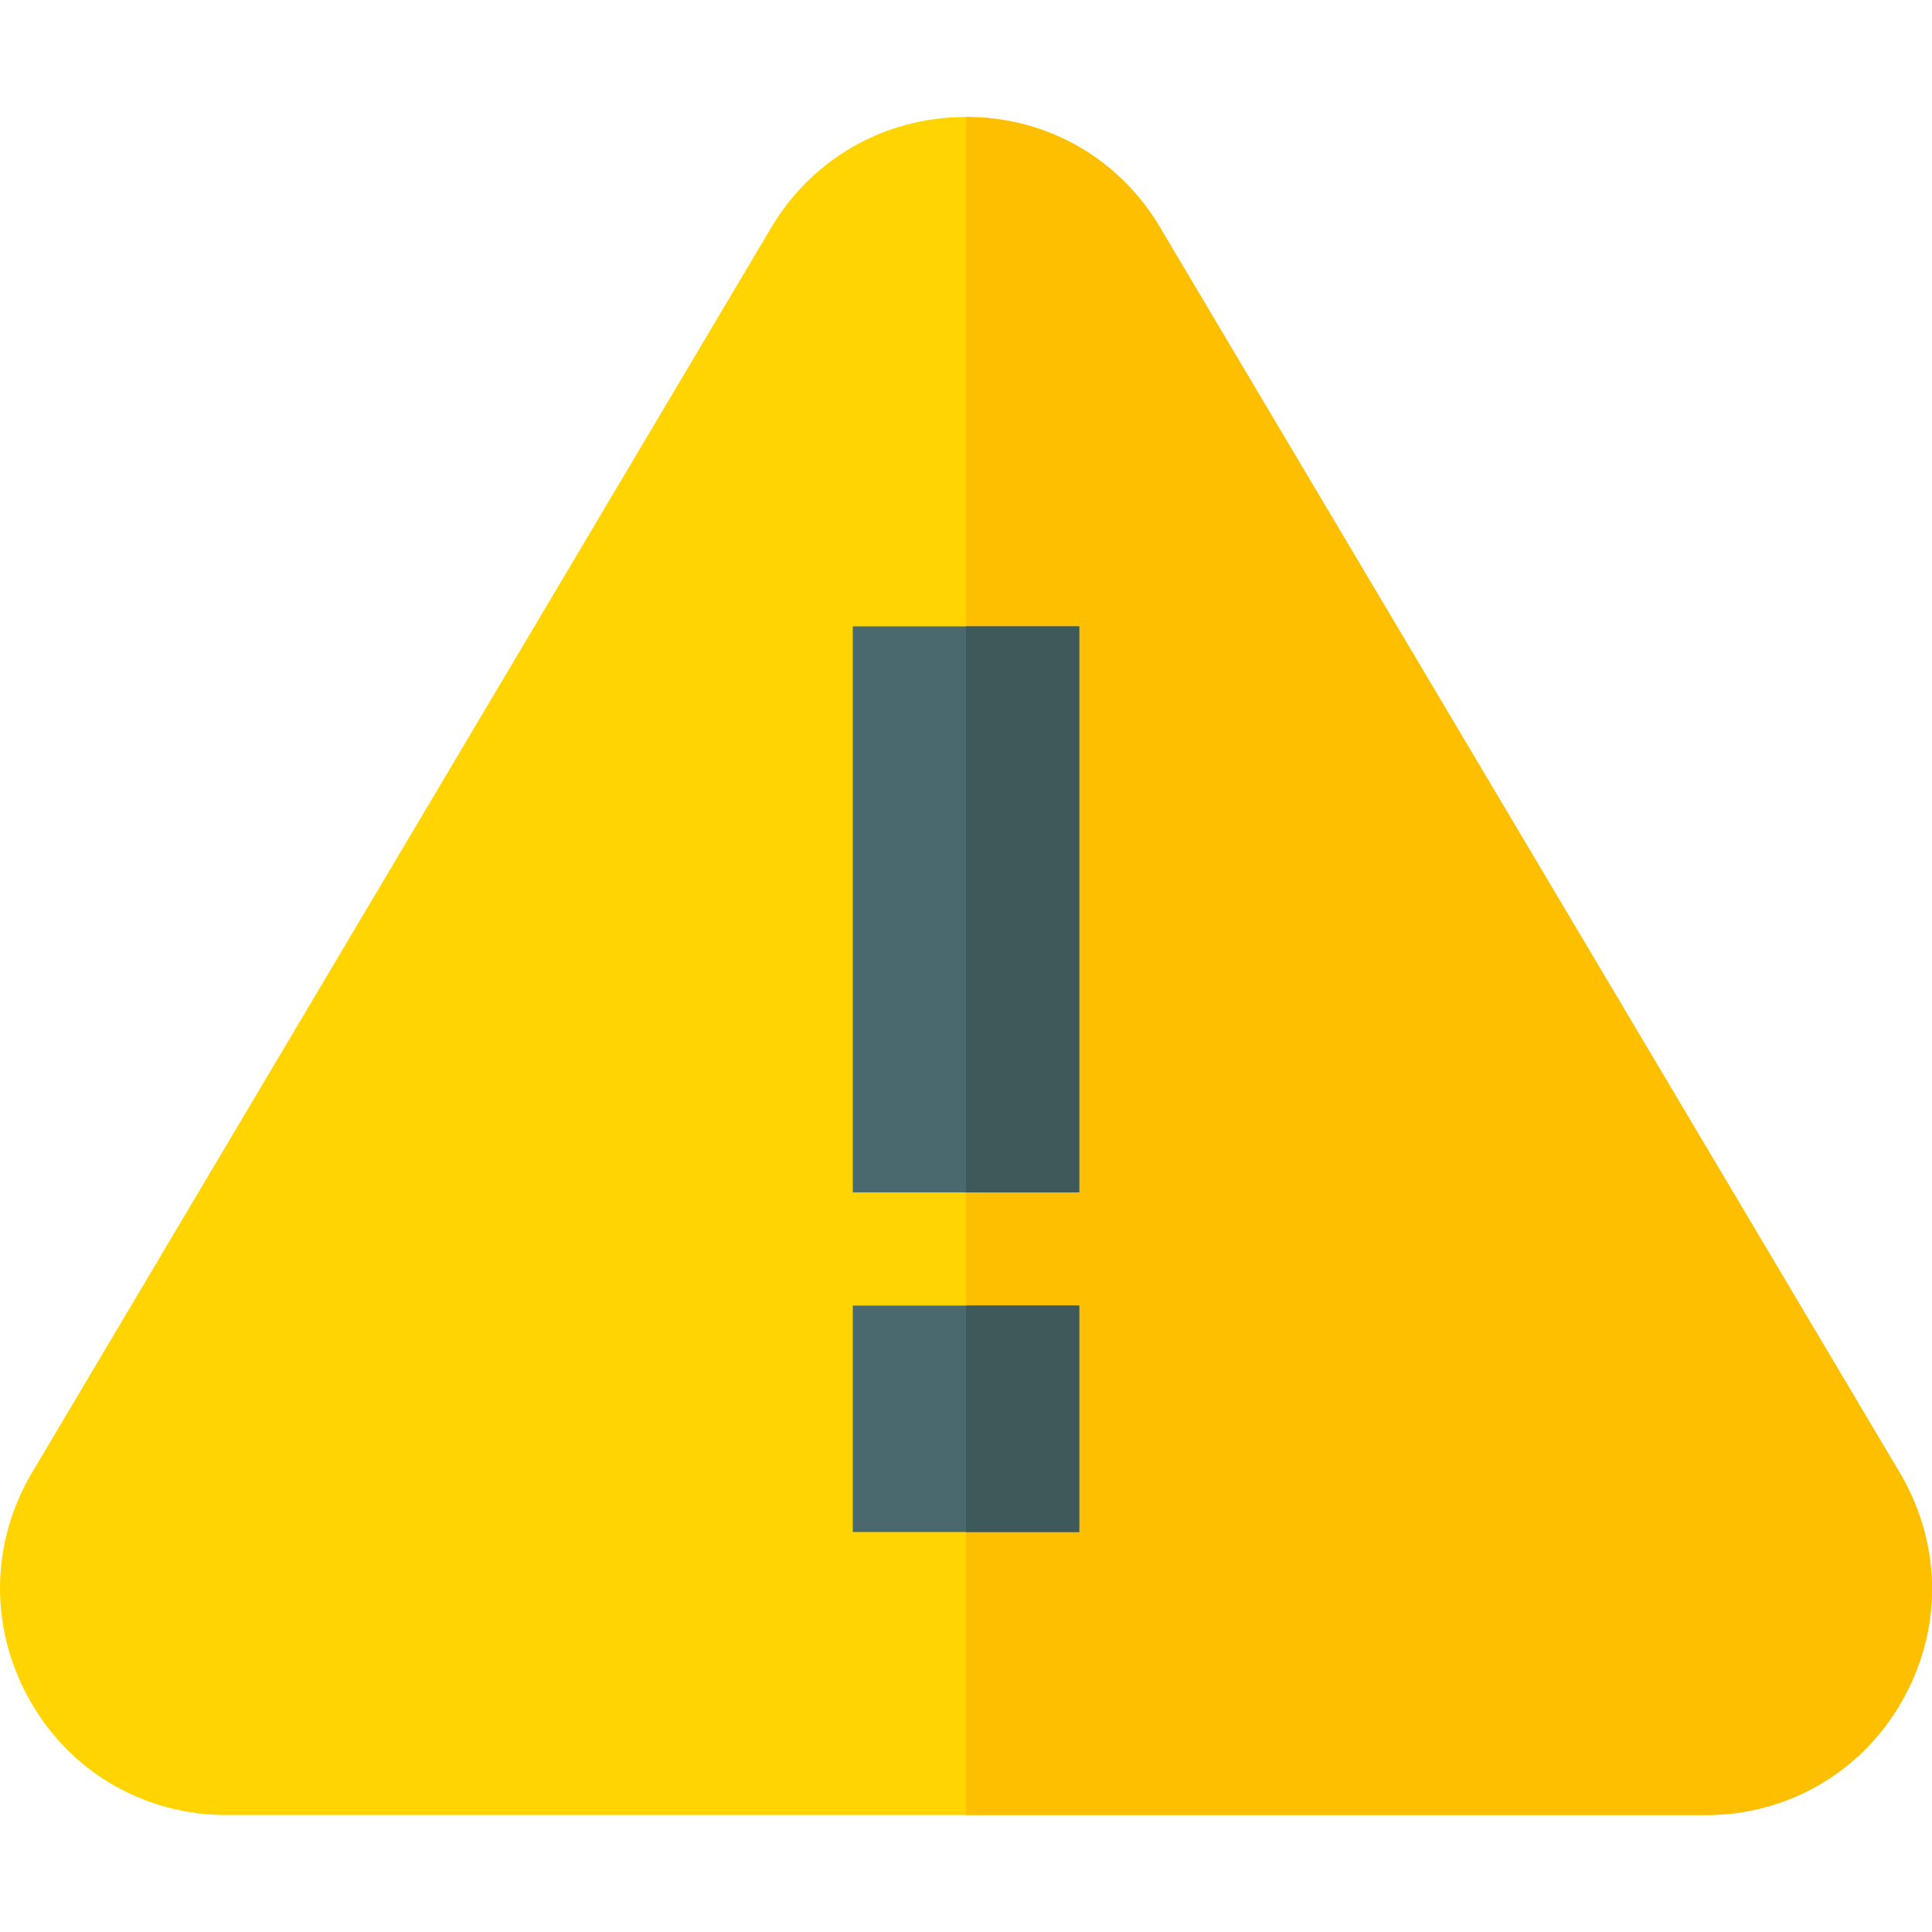
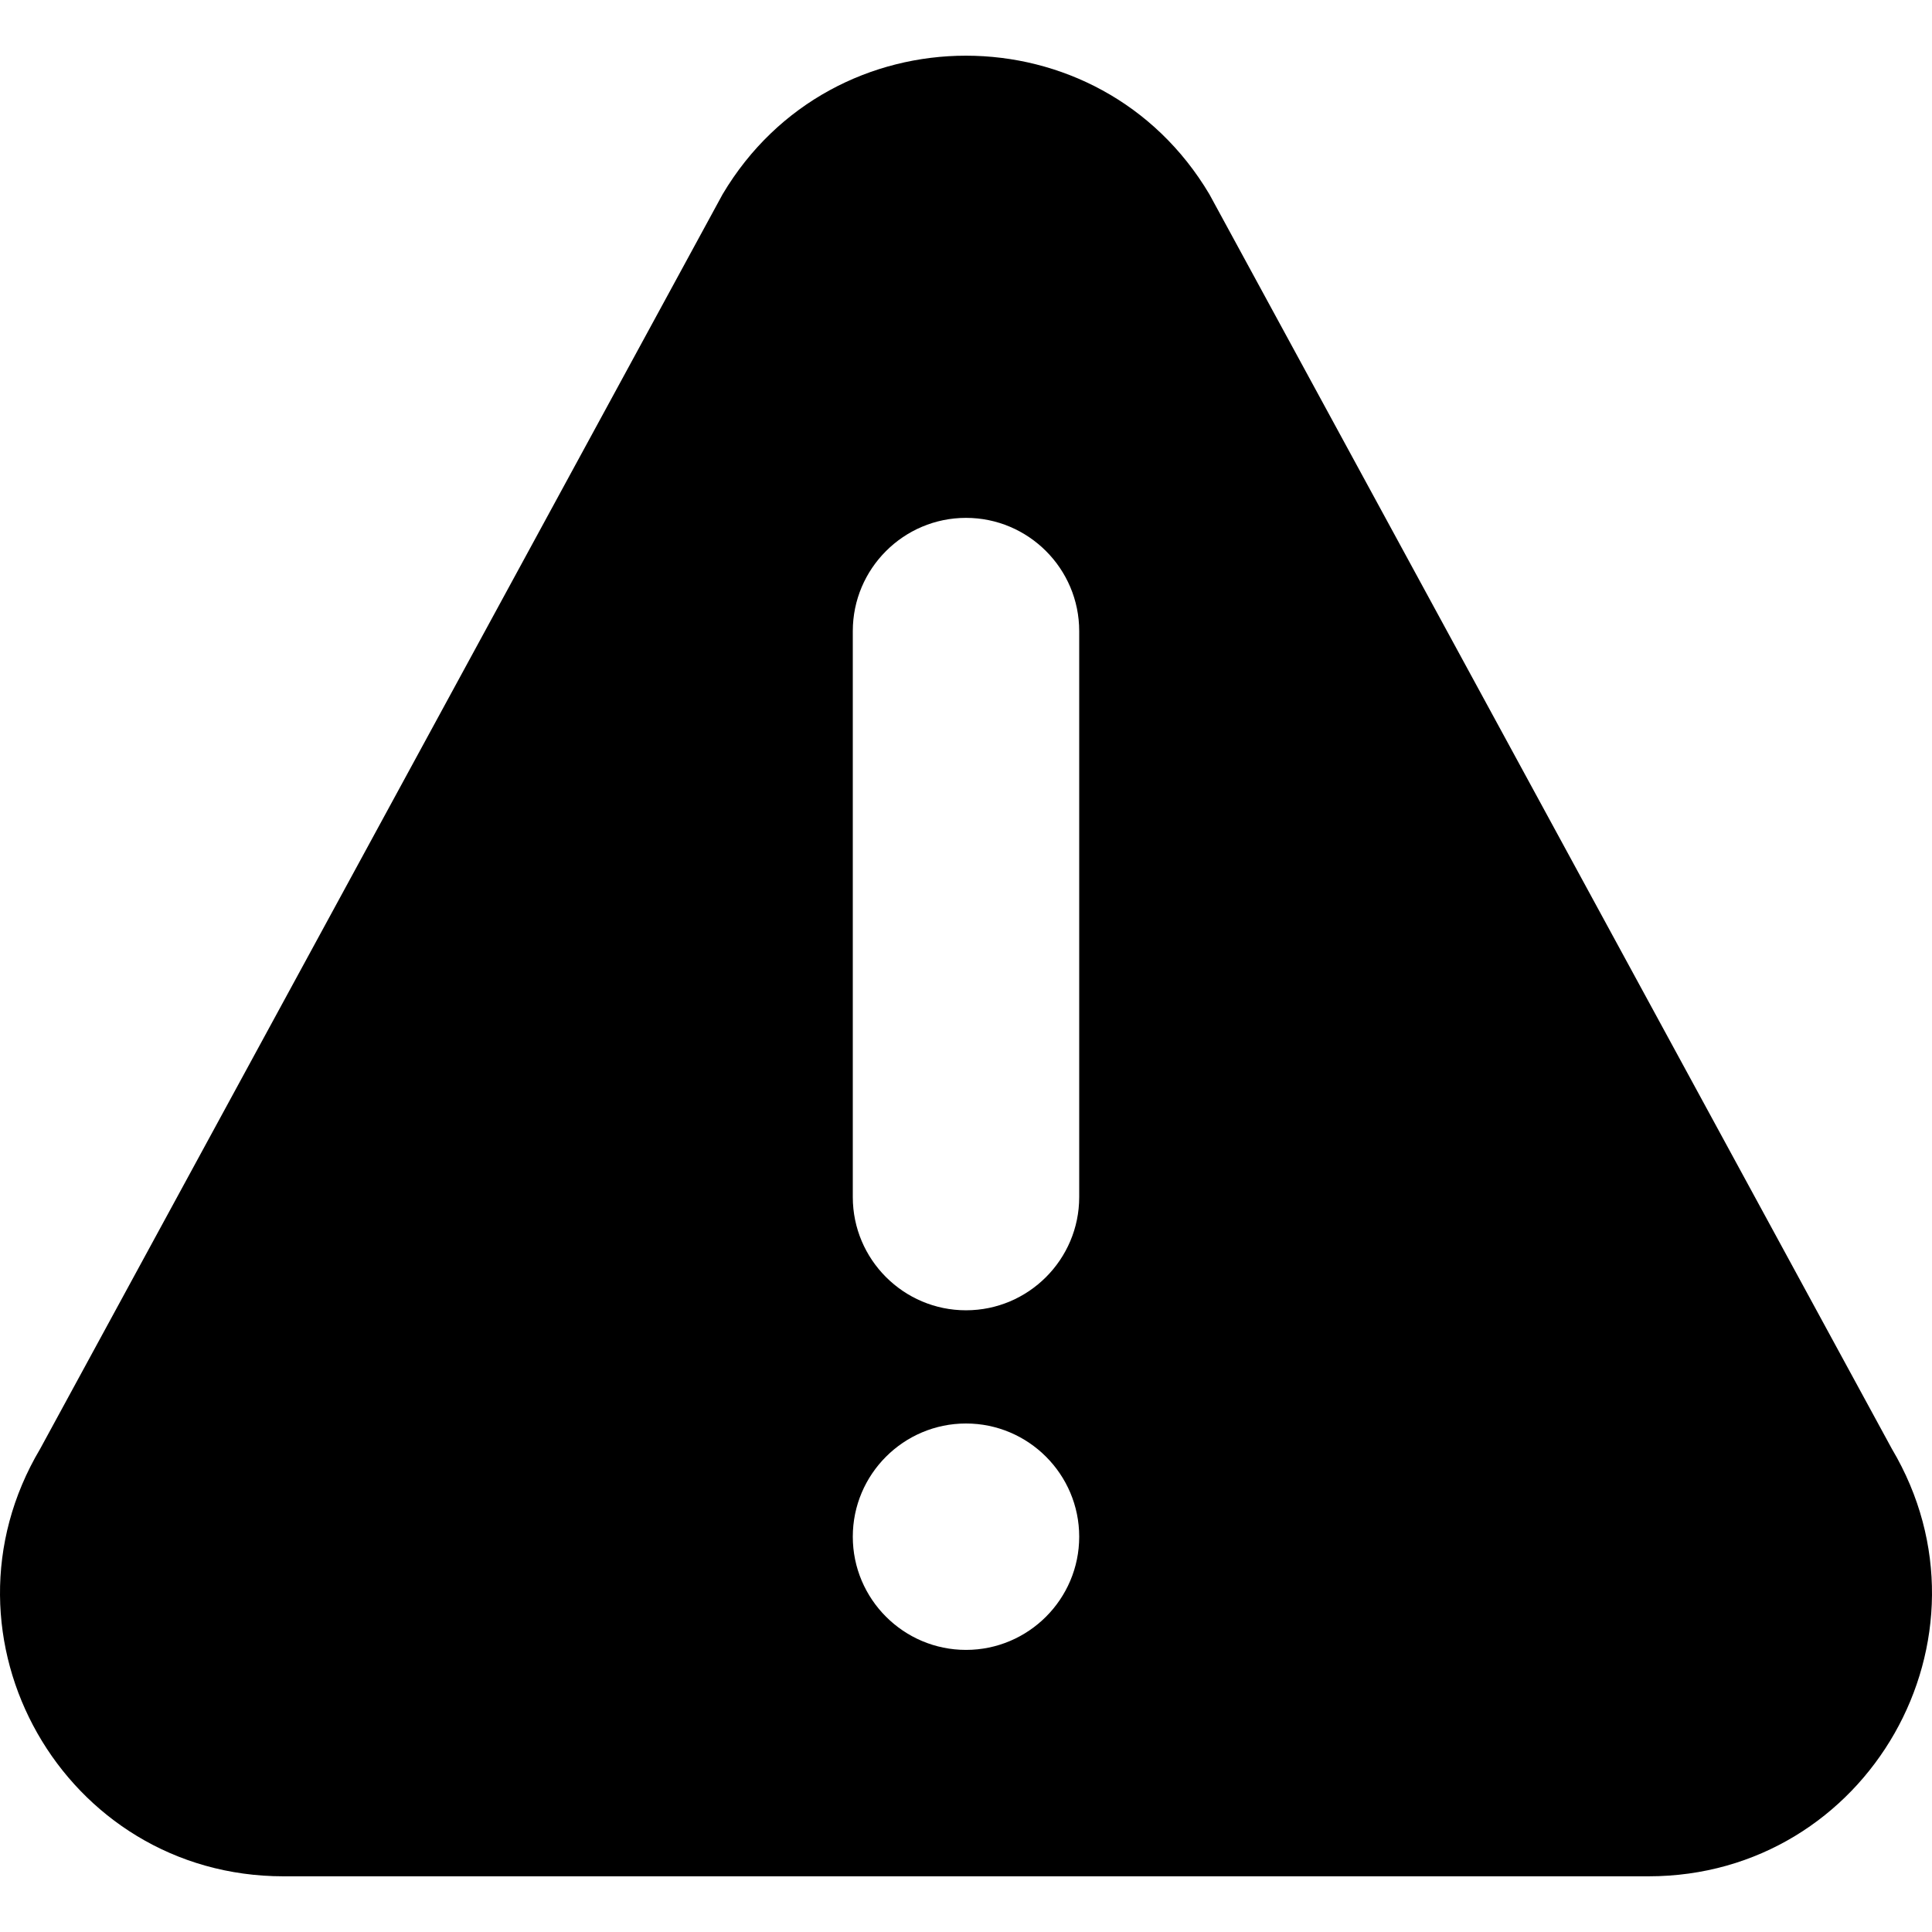
- <svg xmlns="http://www.w3.org/2000/svg" version="1.1" id="Capa_1" x="0px" y="0px" viewBox="0 0 512 512" style="enable-background:new 0 0 512 512;" xml:space="preserve">
-   <path style="fill:#FFD400;" d="M504.048,391.299L308.2,61.6c-10.8-19.201-30.301-30.601-52.2-30.601s-41.4,11.4-52.2,30.3  L7.692,391.6c-10.501,18.9-10.201,41.1,0.601,59.7c10.8,18.6,30.298,29.7,51.599,29.7h392.257c21.301,0,40.8-11.1,51.599-29.7  C514.549,432.699,514.849,410.5,504.048,391.299z" />
-   <path style="fill:#FDBF00;" d="M503.747,451.299c-10.8,18.6-30.298,29.7-51.599,29.7H256v-450c21.899,0,41.4,11.4,52.2,30.601  l195.848,329.7C514.849,410.5,514.549,432.699,503.747,451.299z" />
+ <svg xmlns="http://www.w3.org/2000/svg" version="1.1" id="Layer_1" x="0px" y="0px" viewBox="0 0 512 512" style="enable-background:new 0 0 512 512;" xml:space="preserve">
  <g>
-     <rect x="226" y="345.999" style="fill:#4A696F;" width="60" height="60" />
-     <rect x="226" y="165.999" style="fill:#4A696F;" width="60" height="150" />
-   </g>
-   <g>
-     <rect x="256" y="165.999" style="fill:#3E5959;" width="30" height="150" />
-     <rect x="256" y="345.999" style="fill:#3E5959;" width="30" height="60" />
+     <g>
+       <path d="M501.362,383.95L320.497,51.474c-29.059-48.921-99.896-48.986-128.994,0L10.647,383.95    c-29.706,49.989,6.259,113.291,64.482,113.291h361.736C495.039,497.241,531.068,433.99,501.362,383.95z M256,437.241    c-16.538,0-30-13.462-30-30c0-16.538,13.462-30,30-30c16.538,0,30,13.462,30,30C286,423.779,272.538,437.241,256,437.241z     M286,317.241c0,16.538-13.462,30-30,30c-16.538,0-30-13.462-30-30v-150c0-16.538,13.462-30,30-30c16.538,0,30,13.462,30,30    V317.241z" />
+     </g>
  </g>
  <g>
</g>
  <g>
</g>
  <g>
</g>
  <g>
</g>
  <g>
</g>
  <g>
</g>
  <g>
</g>
  <g>
</g>
  <g>
</g>
  <g>
</g>
  <g>
</g>
  <g>
</g>
  <g>
</g>
  <g>
</g>
  <g>
</g>
</svg>
